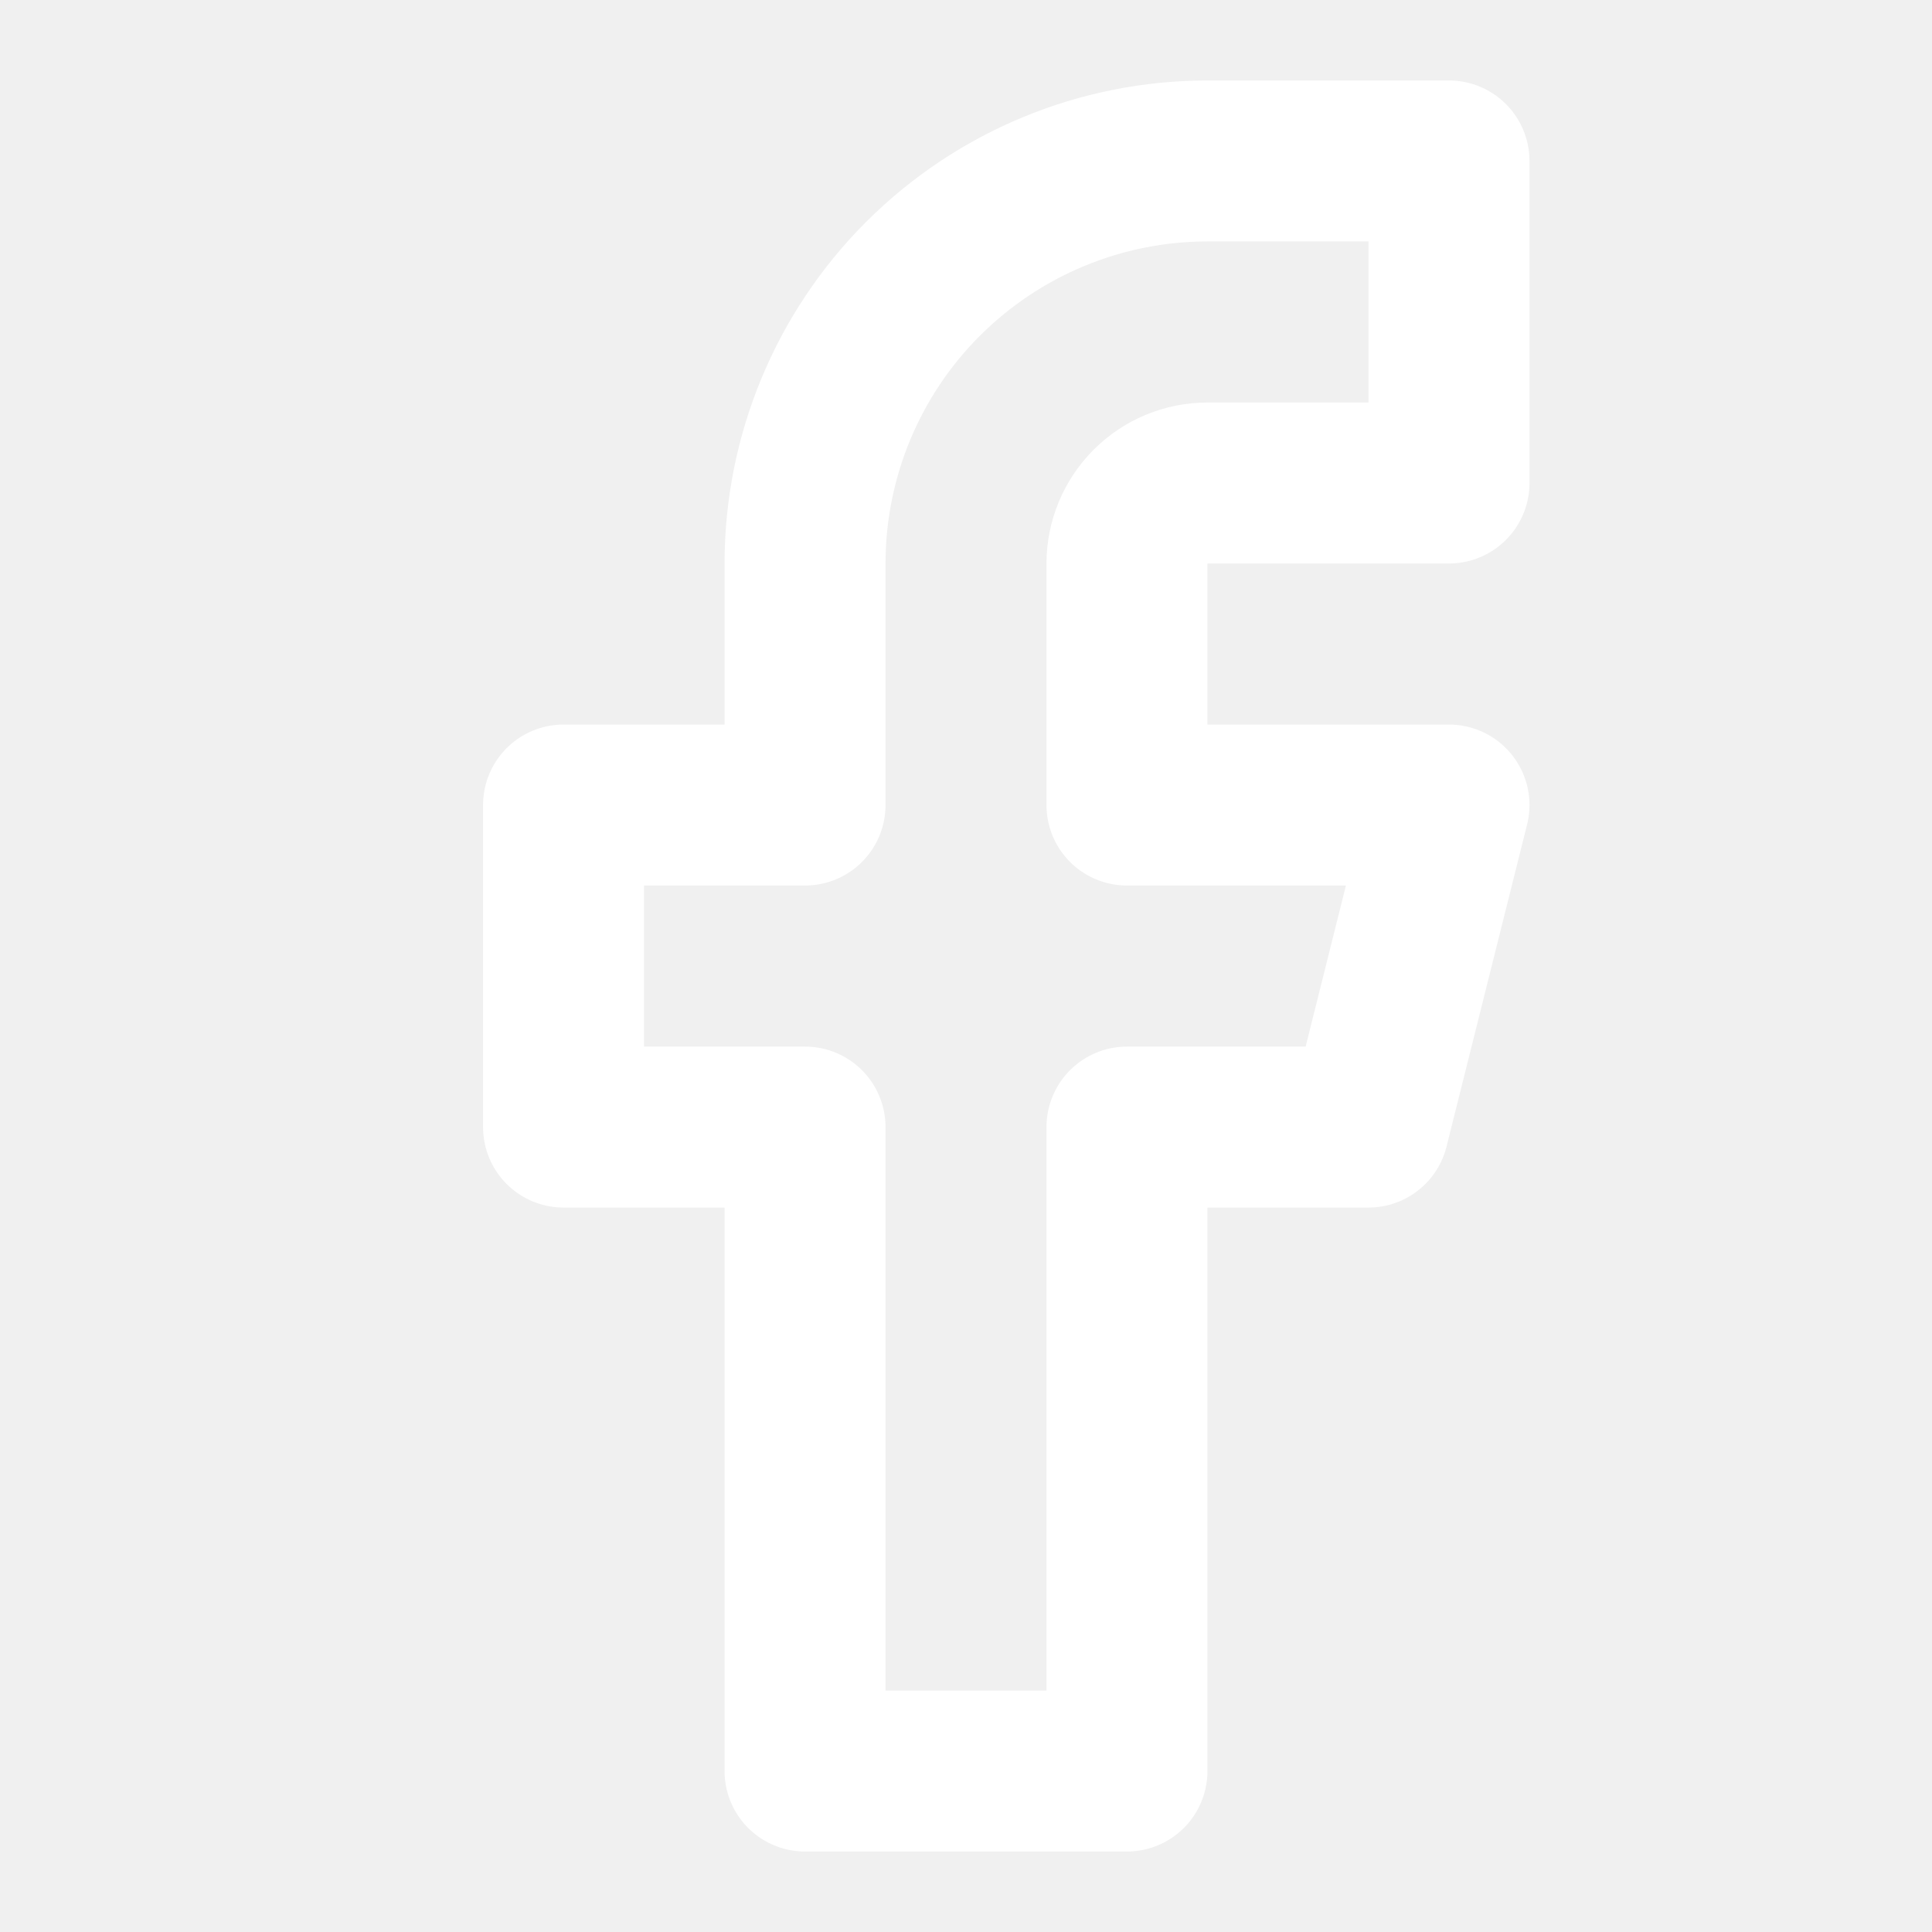
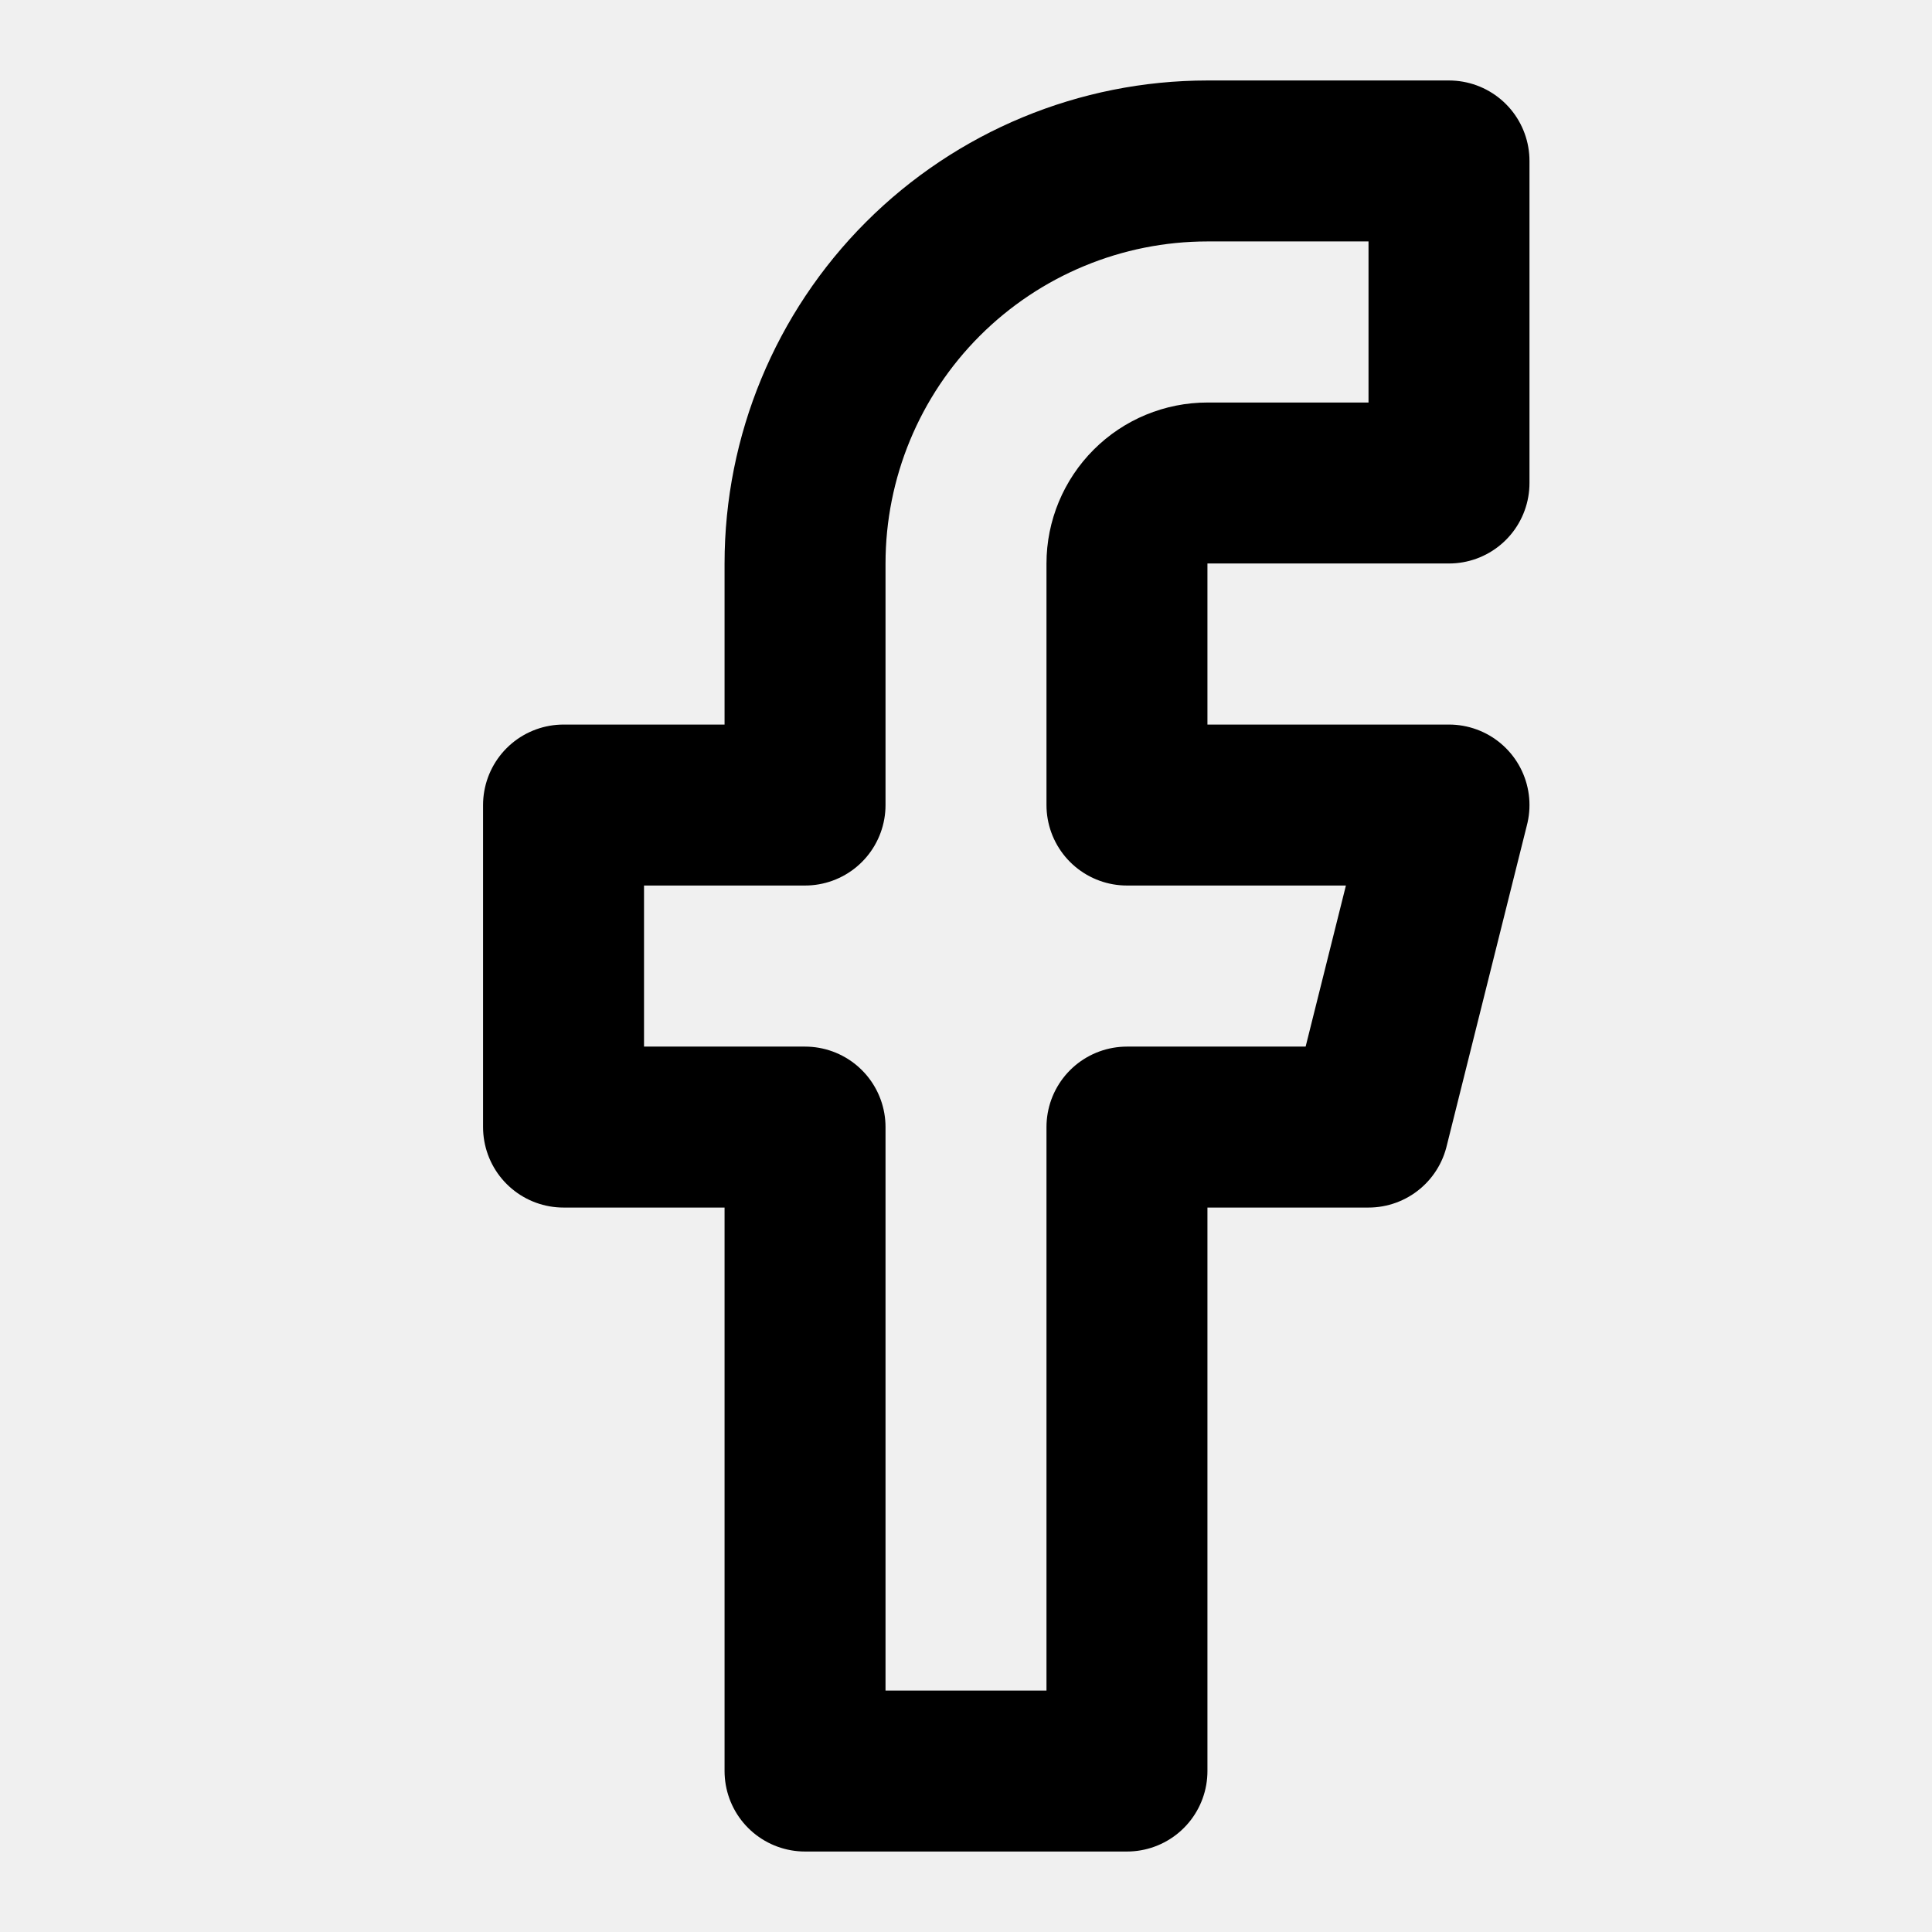
<svg xmlns="http://www.w3.org/2000/svg" width="16" height="16" viewBox="0 0 16 16" fill="none">
-   <path d="M12 1.333H10C9.116 1.333 8.268 1.685 7.643 2.31C7.018 2.935 6.667 3.783 6.667 4.667V6.667H4.667V9.334H6.667V14.667H9.333V9.334H11.333L12 6.667H9.333V4.667C9.333 4.49 9.404 4.32 9.529 4.195C9.654 4.07 9.823 4 10 4H12V1.333Z" stroke="white" stroke-width="1.333" stroke-linecap="round" stroke-linejoin="round" />
+   <path d="M12 1.333H10C9.116 1.333 8.268 1.685 7.643 2.31C7.018 2.935 6.667 3.783 6.667 4.667V6.667H4.667V9.334H6.667V14.667H9.333V9.334H11.333L12 6.667H9.333V4.667C9.333 4.49 9.404 4.32 9.529 4.195C9.654 4.07 9.823 4 10 4H12V1.333Z" stroke="currentColor" stroke-width="1.333" stroke-linecap="round" stroke-linejoin="round" />
</svg>
